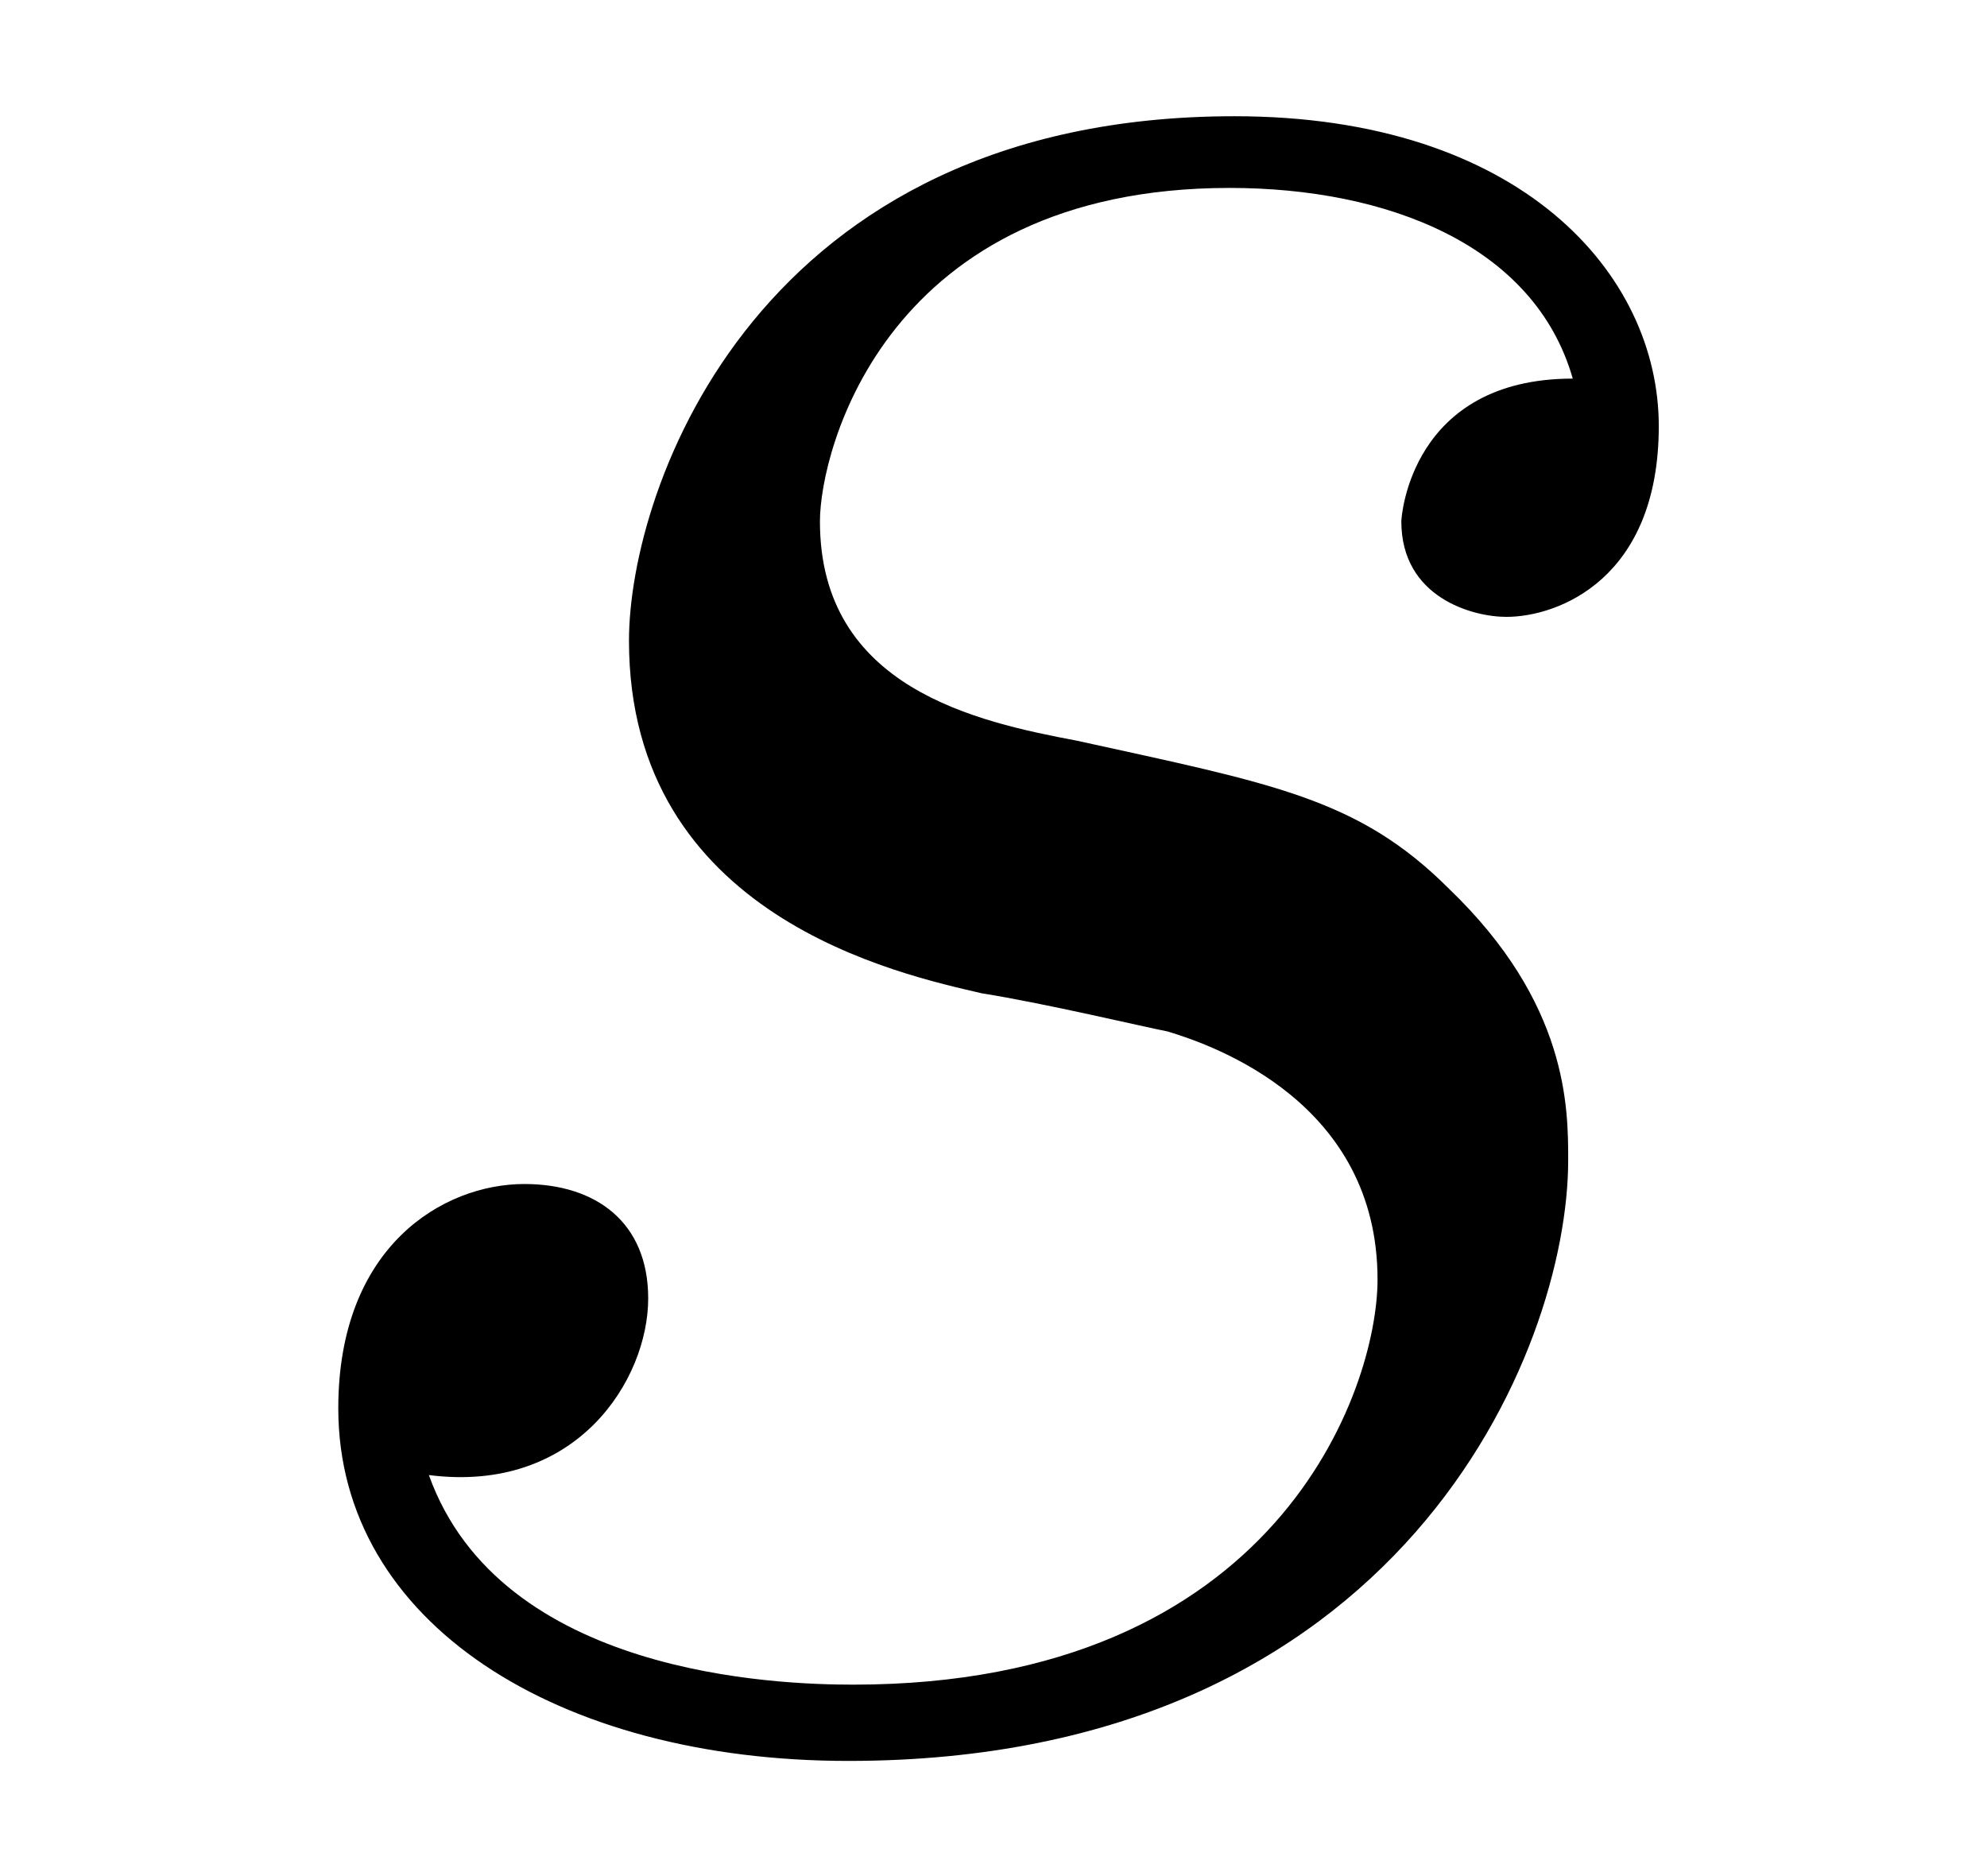
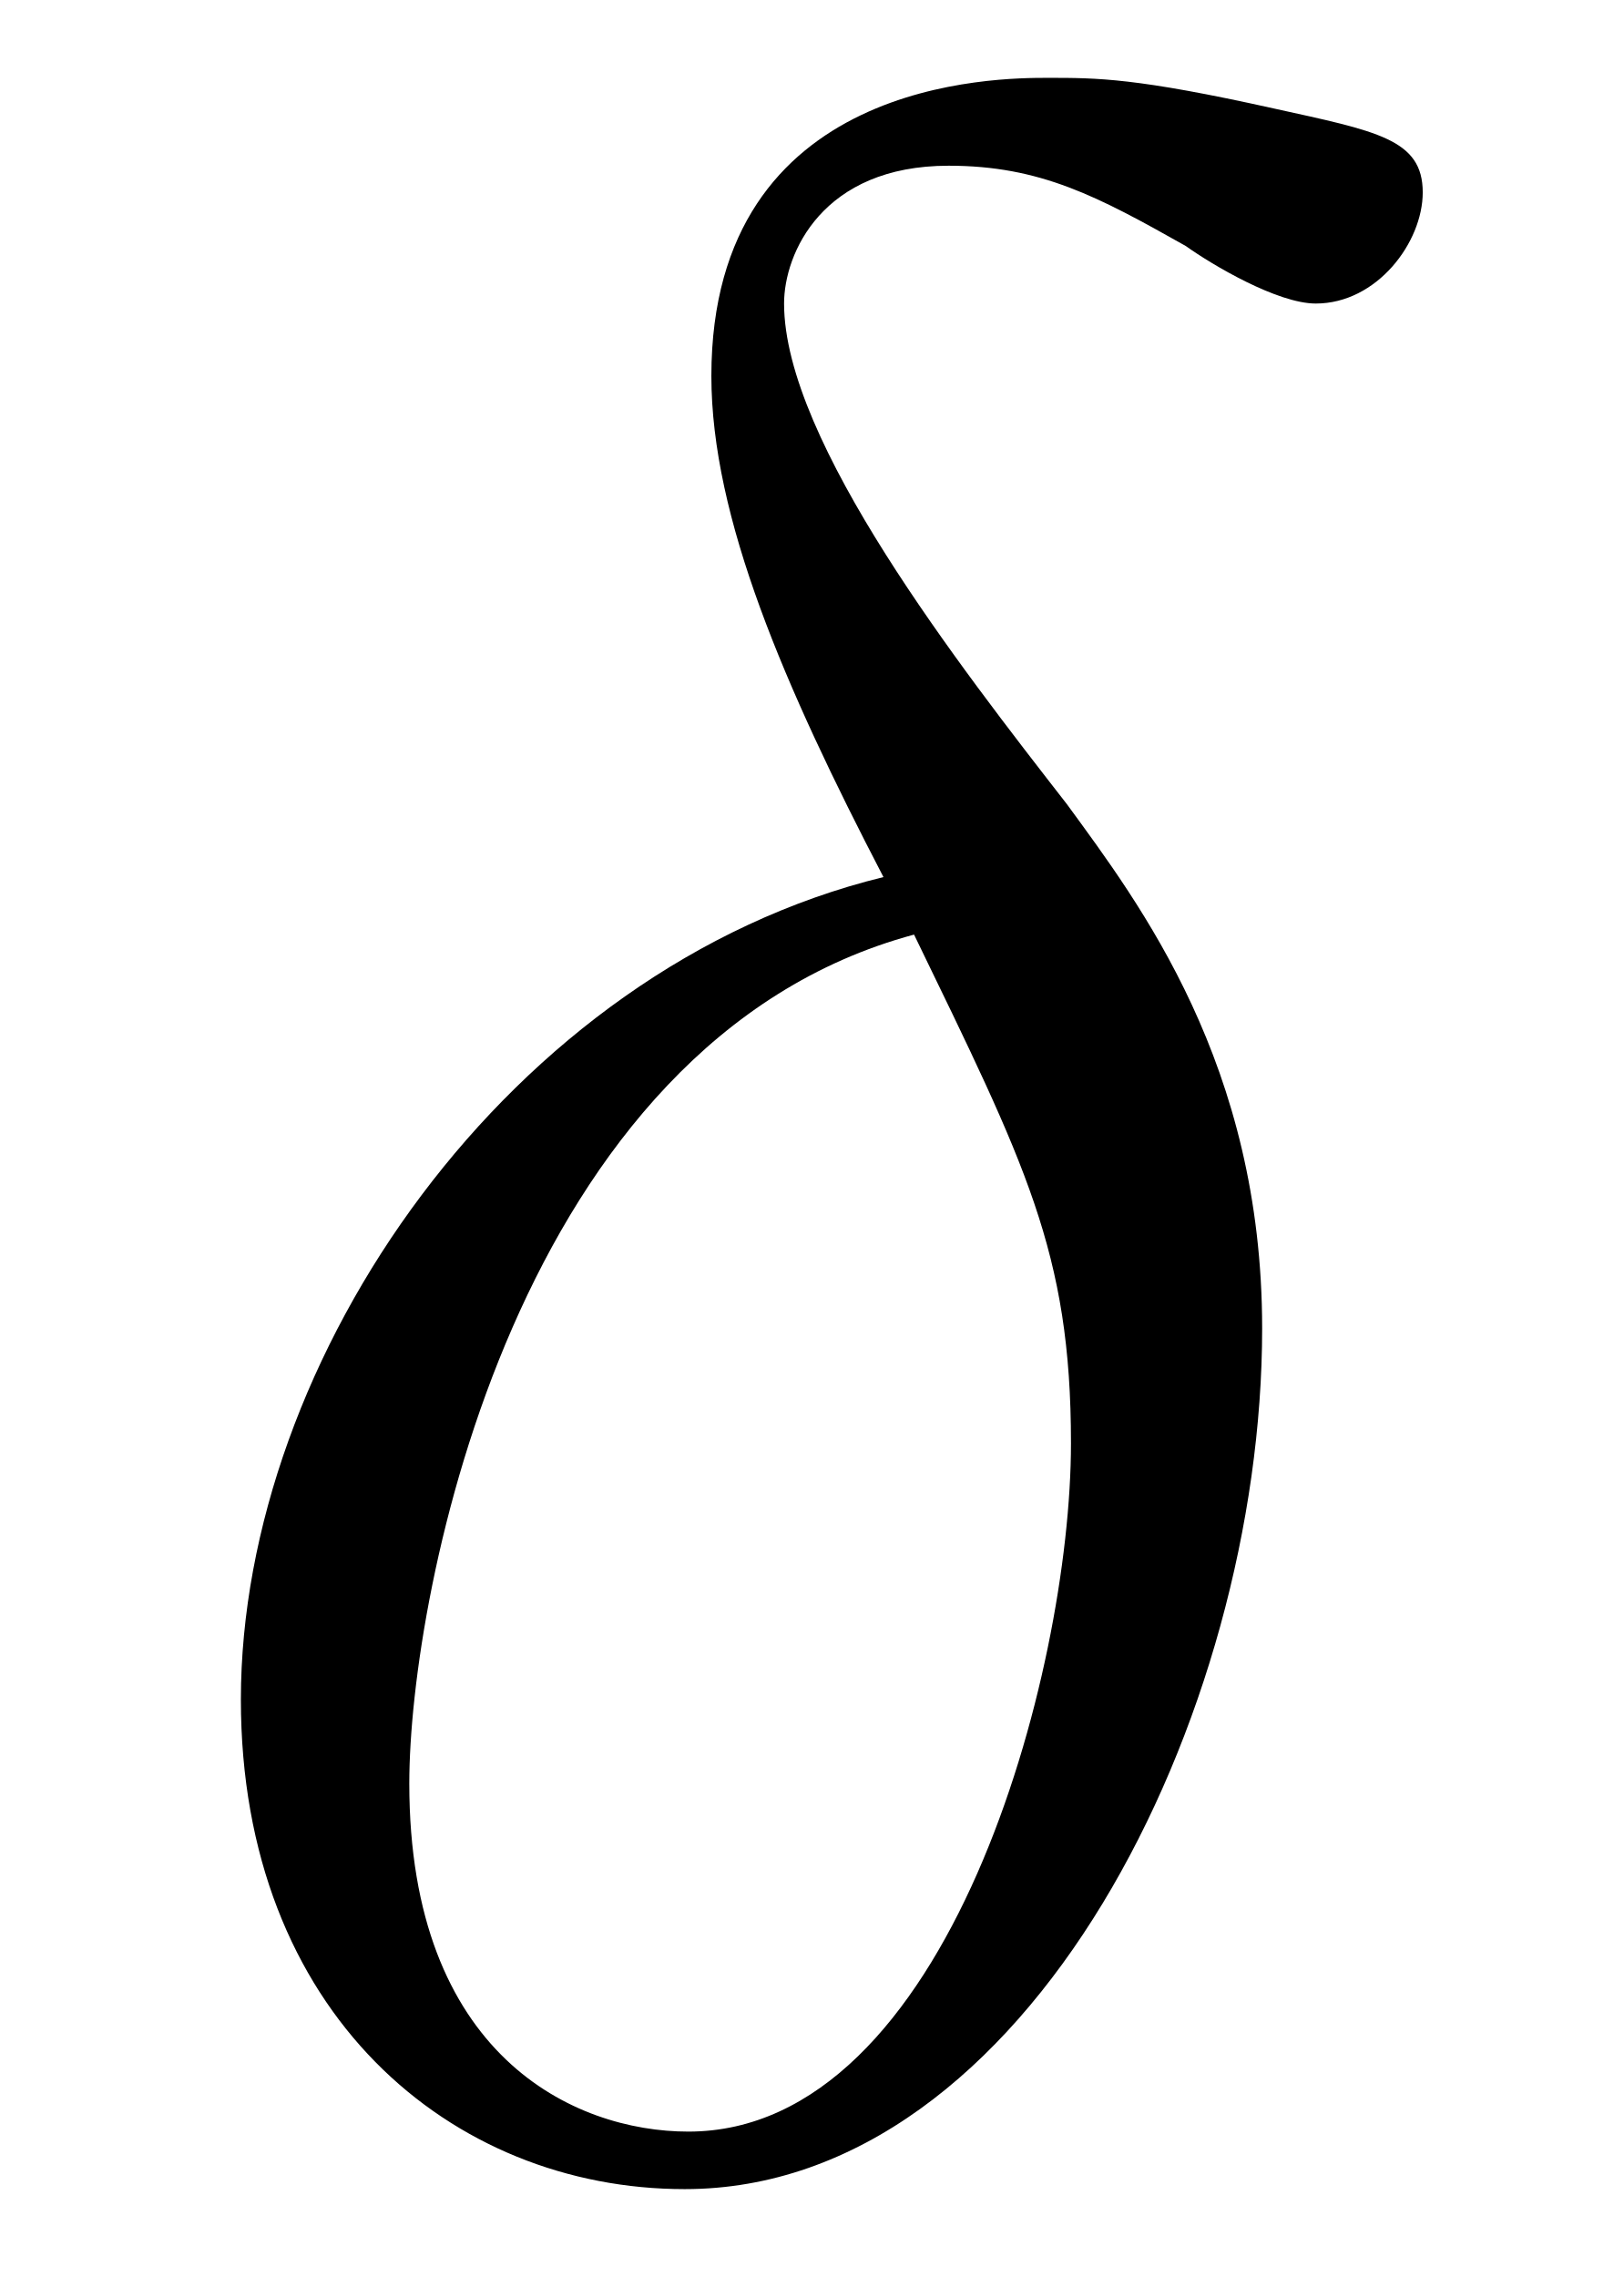
- <svg xmlns="http://www.w3.org/2000/svg" xmlns:xlink="http://www.w3.org/1999/xlink" viewBox="0 0 6.514 6.147" version="1.2">
+ <svg xmlns="http://www.w3.org/2000/svg" xmlns:xlink="http://www.w3.org/1999/xlink" viewBox="0 0 6.633 9.302" version="1.2">
  <defs>
    <g>
      <symbol overflow="visible" id="glyph0-0">
        <path style="stroke:none;" d="" />
      </symbol>
      <symbol overflow="visible" id="glyph0-1">
-         <path style="stroke:none;" d="M 2.719 -2.391 C 2.922 -2.359 3.25 -2.281 3.328 -2.266 C 3.484 -2.219 4.016 -2.031 4.016 -1.453 C 4.016 -1.094 3.688 -0.125 2.297 -0.125 C 2.047 -0.125 1.141 -0.156 0.906 -0.812 C 1.391 -0.75 1.625 -1.125 1.625 -1.391 C 1.625 -1.641 1.453 -1.766 1.219 -1.766 C 0.953 -1.766 0.609 -1.562 0.609 -1.031 C 0.609 -0.328 1.328 0.125 2.281 0.125 C 4.094 0.125 4.641 -1.219 4.641 -1.844 C 4.641 -2.016 4.641 -2.359 4.25 -2.734 C 3.953 -3.031 3.672 -3.078 3.031 -3.219 C 2.703 -3.281 2.188 -3.391 2.188 -3.938 C 2.188 -4.172 2.406 -5.031 3.531 -5.031 C 4.047 -5.031 4.531 -4.844 4.656 -4.406 C 4.125 -4.406 4.094 -3.953 4.094 -3.938 C 4.094 -3.688 4.328 -3.625 4.438 -3.625 C 4.609 -3.625 4.938 -3.75 4.938 -4.25 C 4.938 -4.75 4.484 -5.266 3.547 -5.266 C 1.984 -5.266 1.562 -4.047 1.562 -3.547 C 1.562 -2.641 2.453 -2.453 2.719 -2.391 Z M 2.719 -2.391 " />
+         <path style="stroke:none;" d="M 3.109 -5.219 C 1.578 -4.844 0.484 -3.25 0.484 -1.859 C 0.484 -0.578 1.344 0.141 2.297 0.141 C 3.703 0.141 4.656 -1.797 4.656 -3.375 C 4.656 -4.453 4.156 -5.109 3.859 -5.516 C 3.422 -6.078 2.703 -7 2.703 -7.562 C 2.703 -7.766 2.859 -8.125 3.375 -8.125 C 3.75 -8.125 3.984 -8 4.344 -7.797 C 4.453 -7.719 4.719 -7.562 4.875 -7.562 C 5.125 -7.562 5.312 -7.812 5.312 -8.016 C 5.312 -8.234 5.125 -8.266 4.703 -8.359 C 4.141 -8.484 3.984 -8.484 3.781 -8.484 C 3.578 -8.484 2.406 -8.484 2.406 -7.266 C 2.406 -6.688 2.703 -6 3.109 -5.219 Z M 3.234 -4.984 C 3.688 -4.047 3.875 -3.688 3.875 -2.906 C 3.875 -1.969 3.375 -0.094 2.312 -0.094 C 1.844 -0.094 1.172 -0.406 1.172 -1.516 C 1.172 -2.297 1.609 -4.547 3.234 -4.984 Z M 3.234 -4.984 " />
      </symbol>
    </g>
  </defs>
  <g id="surface1">
    <g style="fill:rgb(0%,0%,0%);fill-opacity:1;">
-       <use xlink:href="#glyph0-1" x="0.5" y="5.647" />
+       <use xlink:href="#glyph0-1" x="0.5" y="8.802" />
    </g>
  </g>
</svg>
